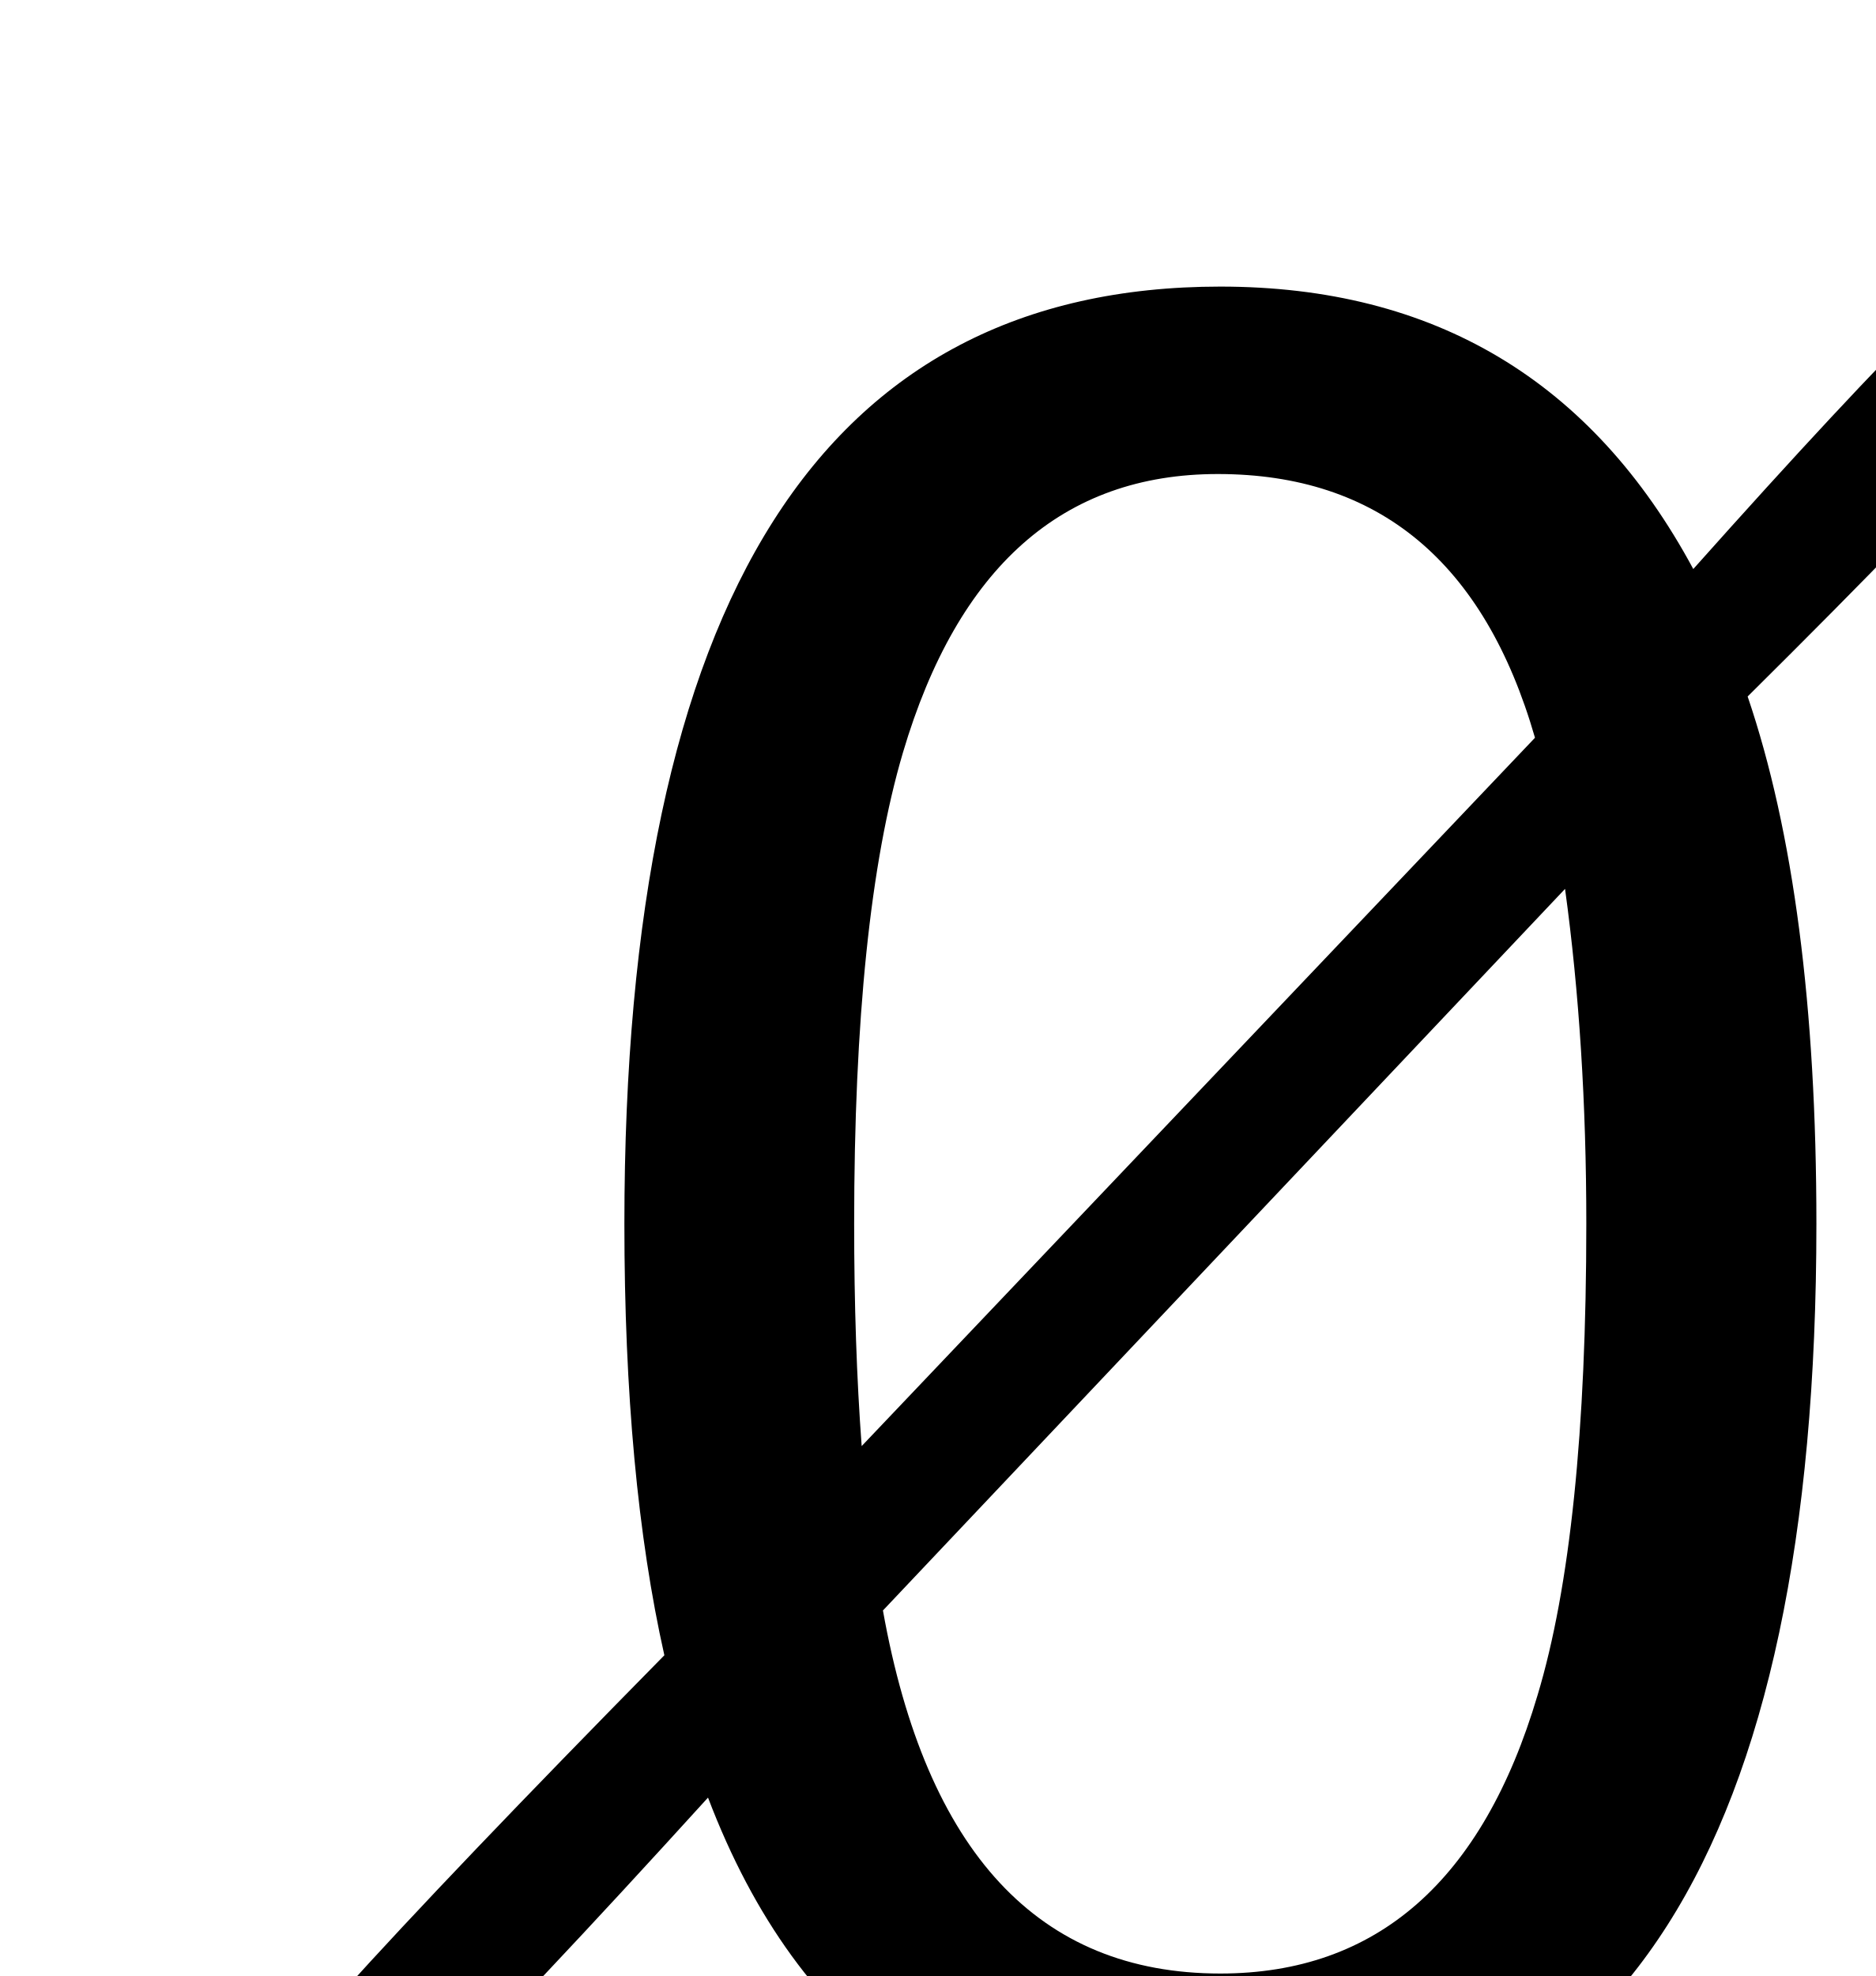
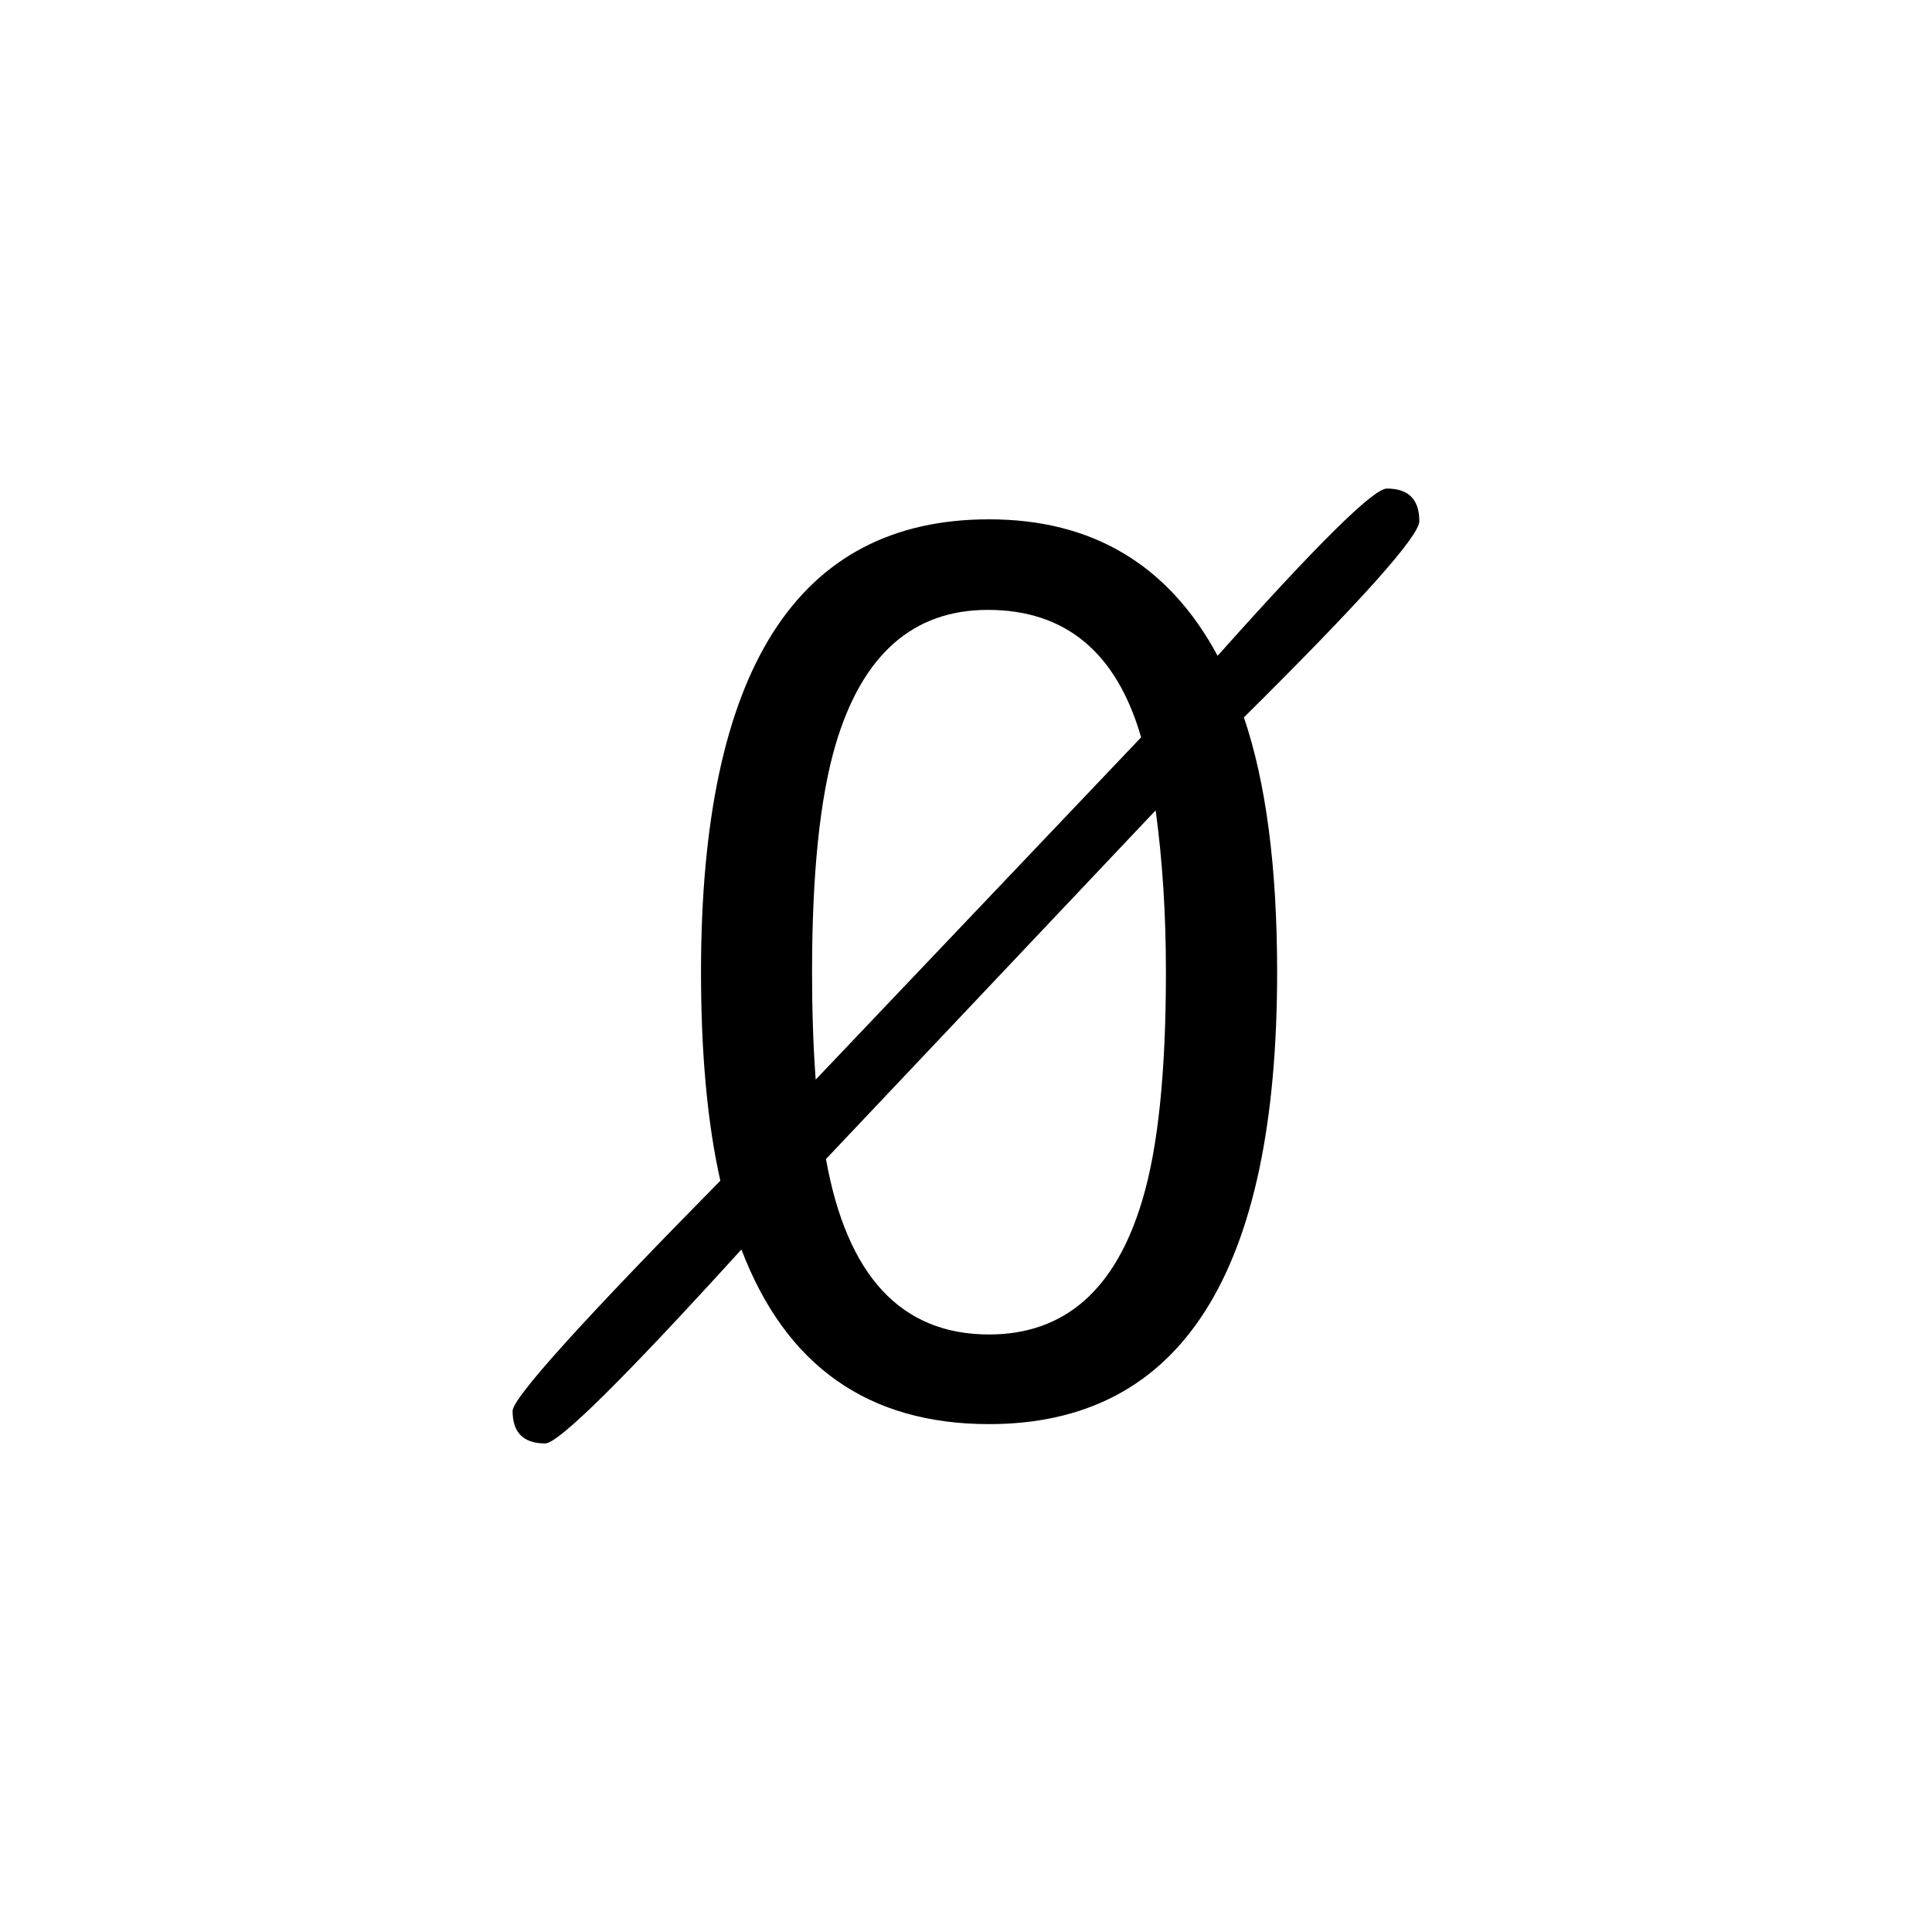
- <svg xmlns="http://www.w3.org/2000/svg" version="1.1">
-   <path d="M 10.93,4.355 Q 11.36,5.62 11.36,7.652 11.36,13.5 7.632,13.5 5.288,13.5 4.428,11.24 2.147,13.75 1.889,13.75 1.467,13.75 1.467,13.33 1.467,13.08 4.155,10.35 3.905,9.238 3.905,7.652 3.905,1.792 7.632,1.792 9.639,1.792 10.59,3.558 12.52,1.394 12.78,1.394 13.2,1.394 13.2,1.816 13.2,2.105 10.93,4.355 Z M 9.6,4.613 Q 9.124,2.964 7.616,2.964 6.163,2.964 5.647,4.706 5.342,5.738 5.342,7.652 5.342,8.409 5.389,9.042 Z M 9.921,7.652 Q 9.921,6.527 9.788,5.558 L 5.522,10.07 Q 5.928,12.34 7.632,12.34 9.1,12.34 9.616,10.6 9.921,9.589 9.921,7.652 Z" />
+ <svg xmlns="http://www.w3.org/2000/svg" version="1.1" id="svg146" width="25" height="25">
+   <defs id="defs150" />
+   <path d="m 16.096,9.283 q 0.43,1.265 0.43,3.297 0,5.848 -3.728,5.848 -2.344,0 -3.204,-2.26 -2.281,2.51 -2.539,2.51 -0.422,0 -0.422,-0.42 0,-0.25 2.688,-2.98 -0.25,-1.112 -0.25,-2.698 0,-5.86 3.727,-5.86 2.007,0 2.958,1.766 1.93,-2.164 2.19,-2.164 0.42,0 0.42,0.422 0,0.289 -2.27,2.539 z m -1.33,0.258 q -0.476,-1.649 -1.984,-1.649 -1.453,0 -1.969,1.742 -0.305,1.032 -0.305,2.946 0,0.757 0.047,1.39 z m 0.321,3.039 q 0,-1.125 -0.133,-2.094 l -4.266,4.512 q 0.406,2.27 2.11,2.27 1.468,0 1.984,-1.74 0.305,-1.011 0.305,-2.948 z" id="path144" />
</svg>
